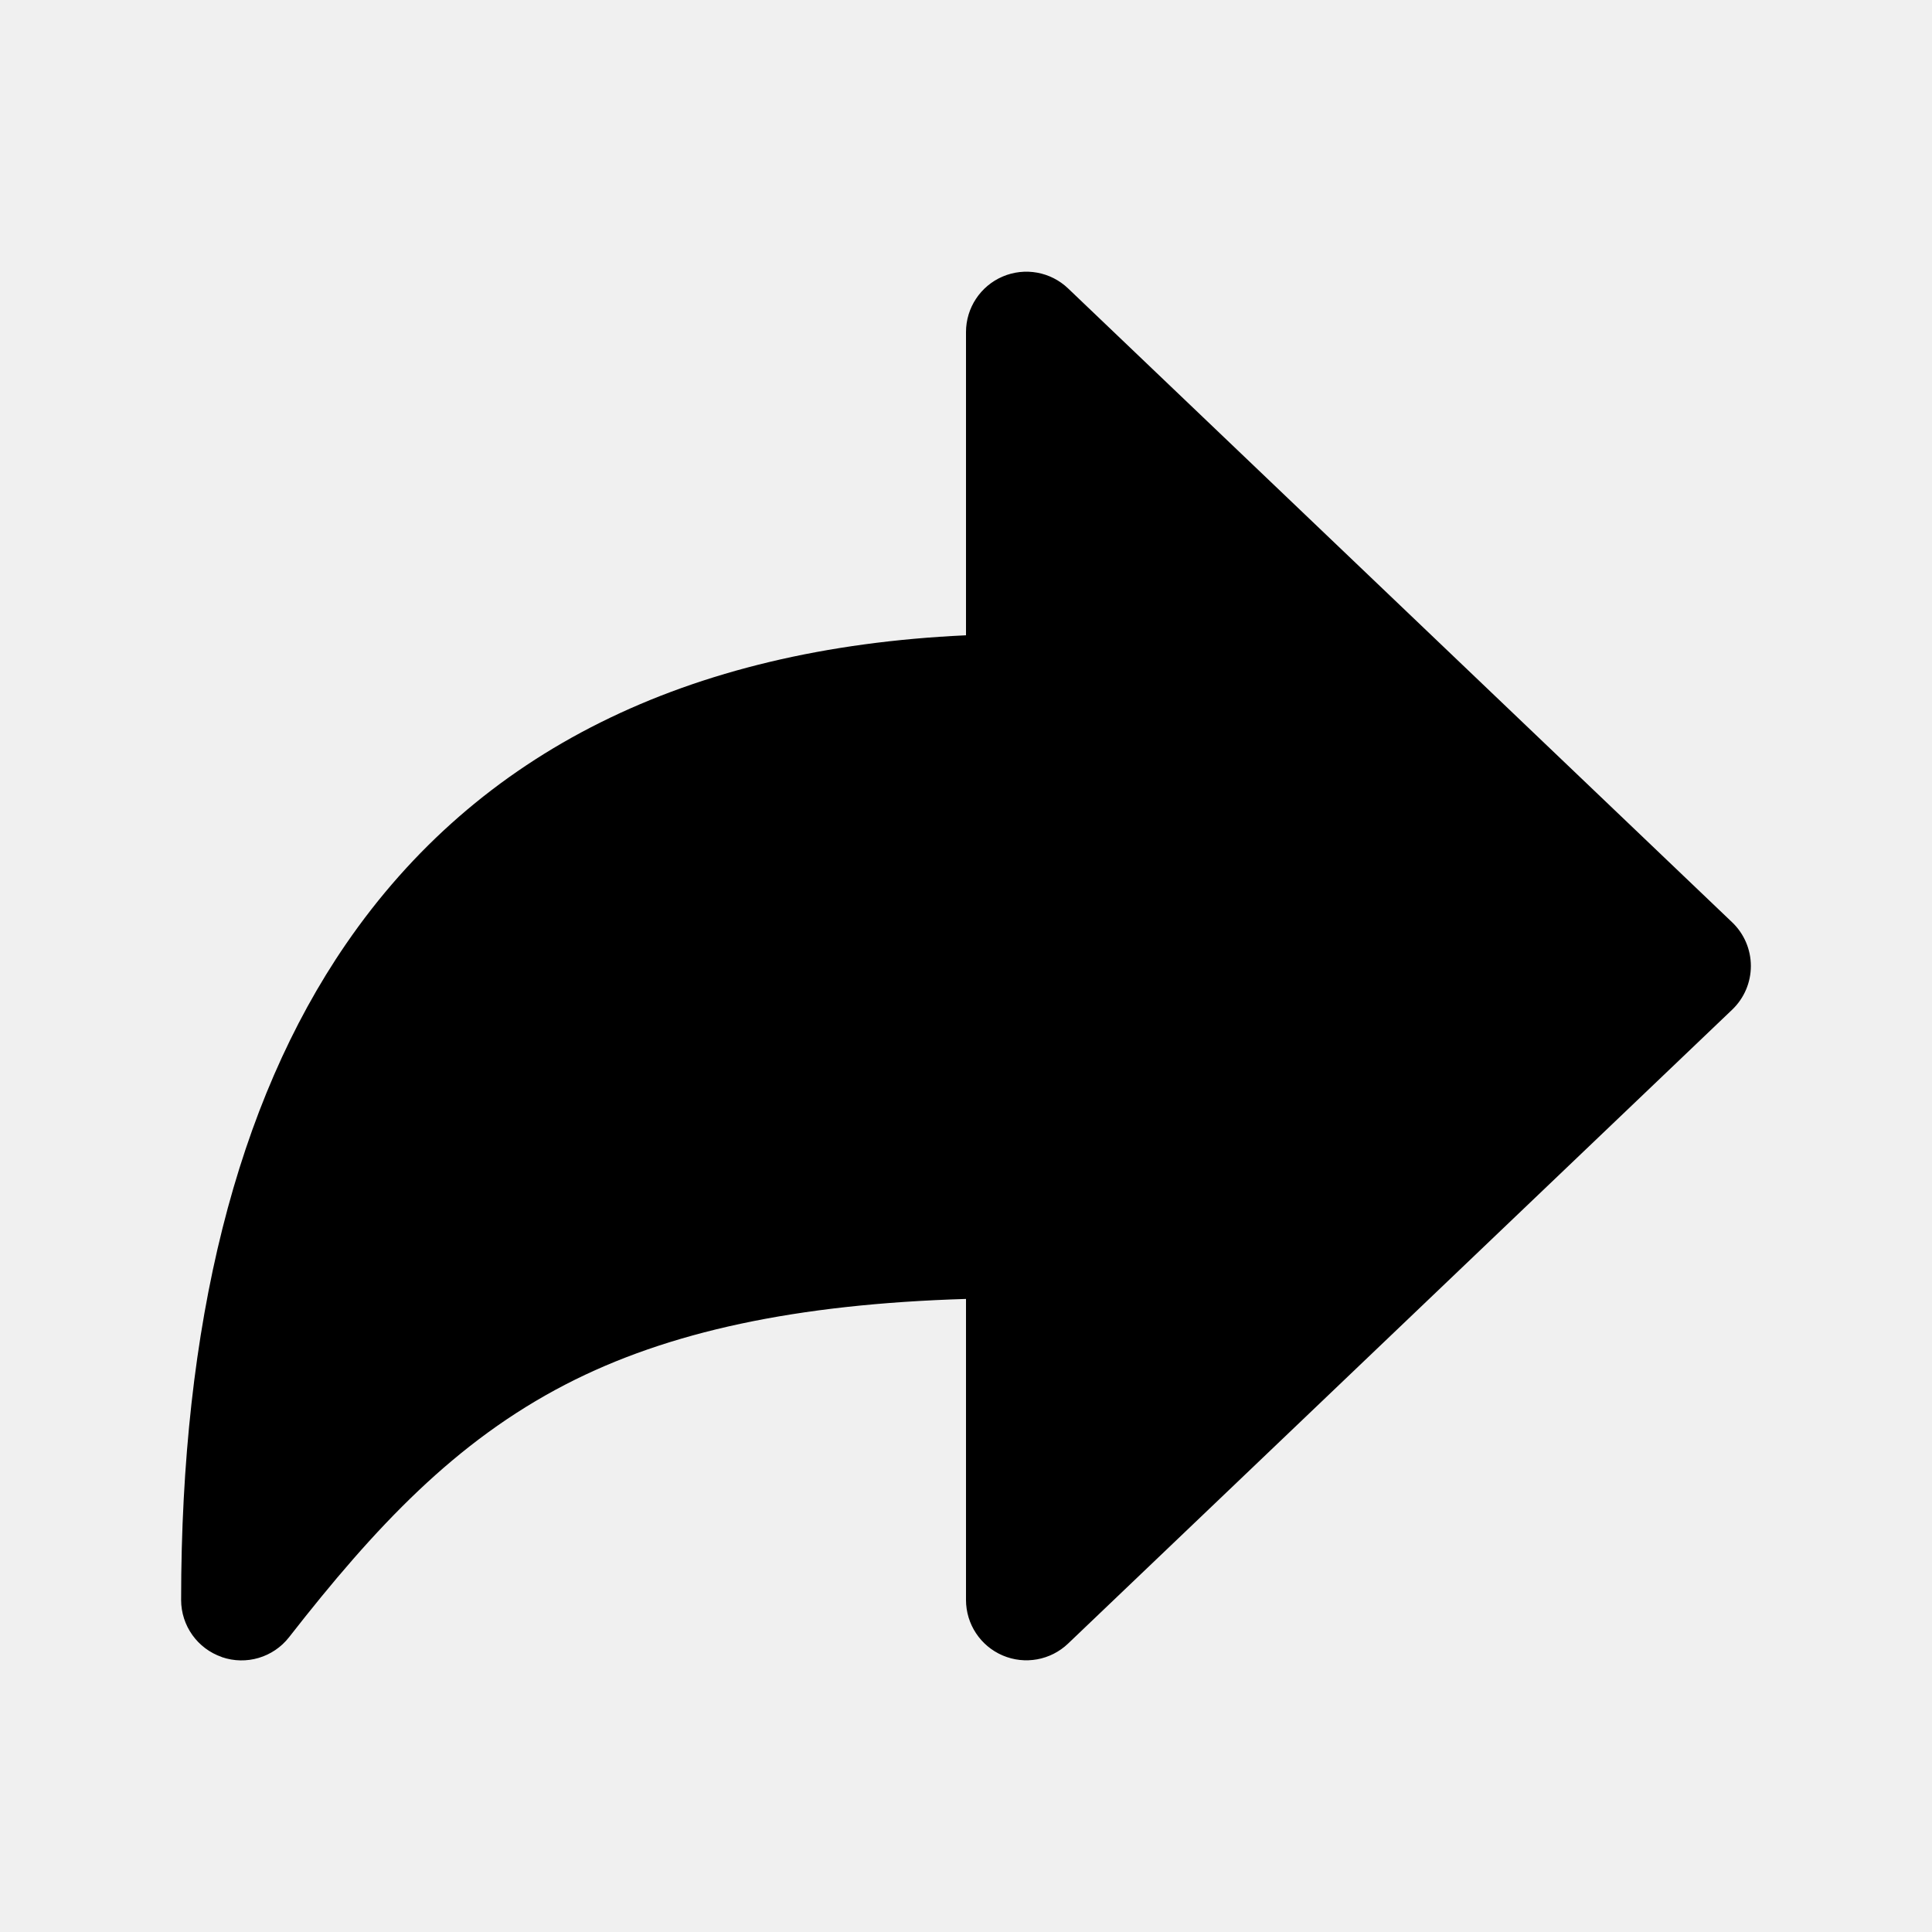
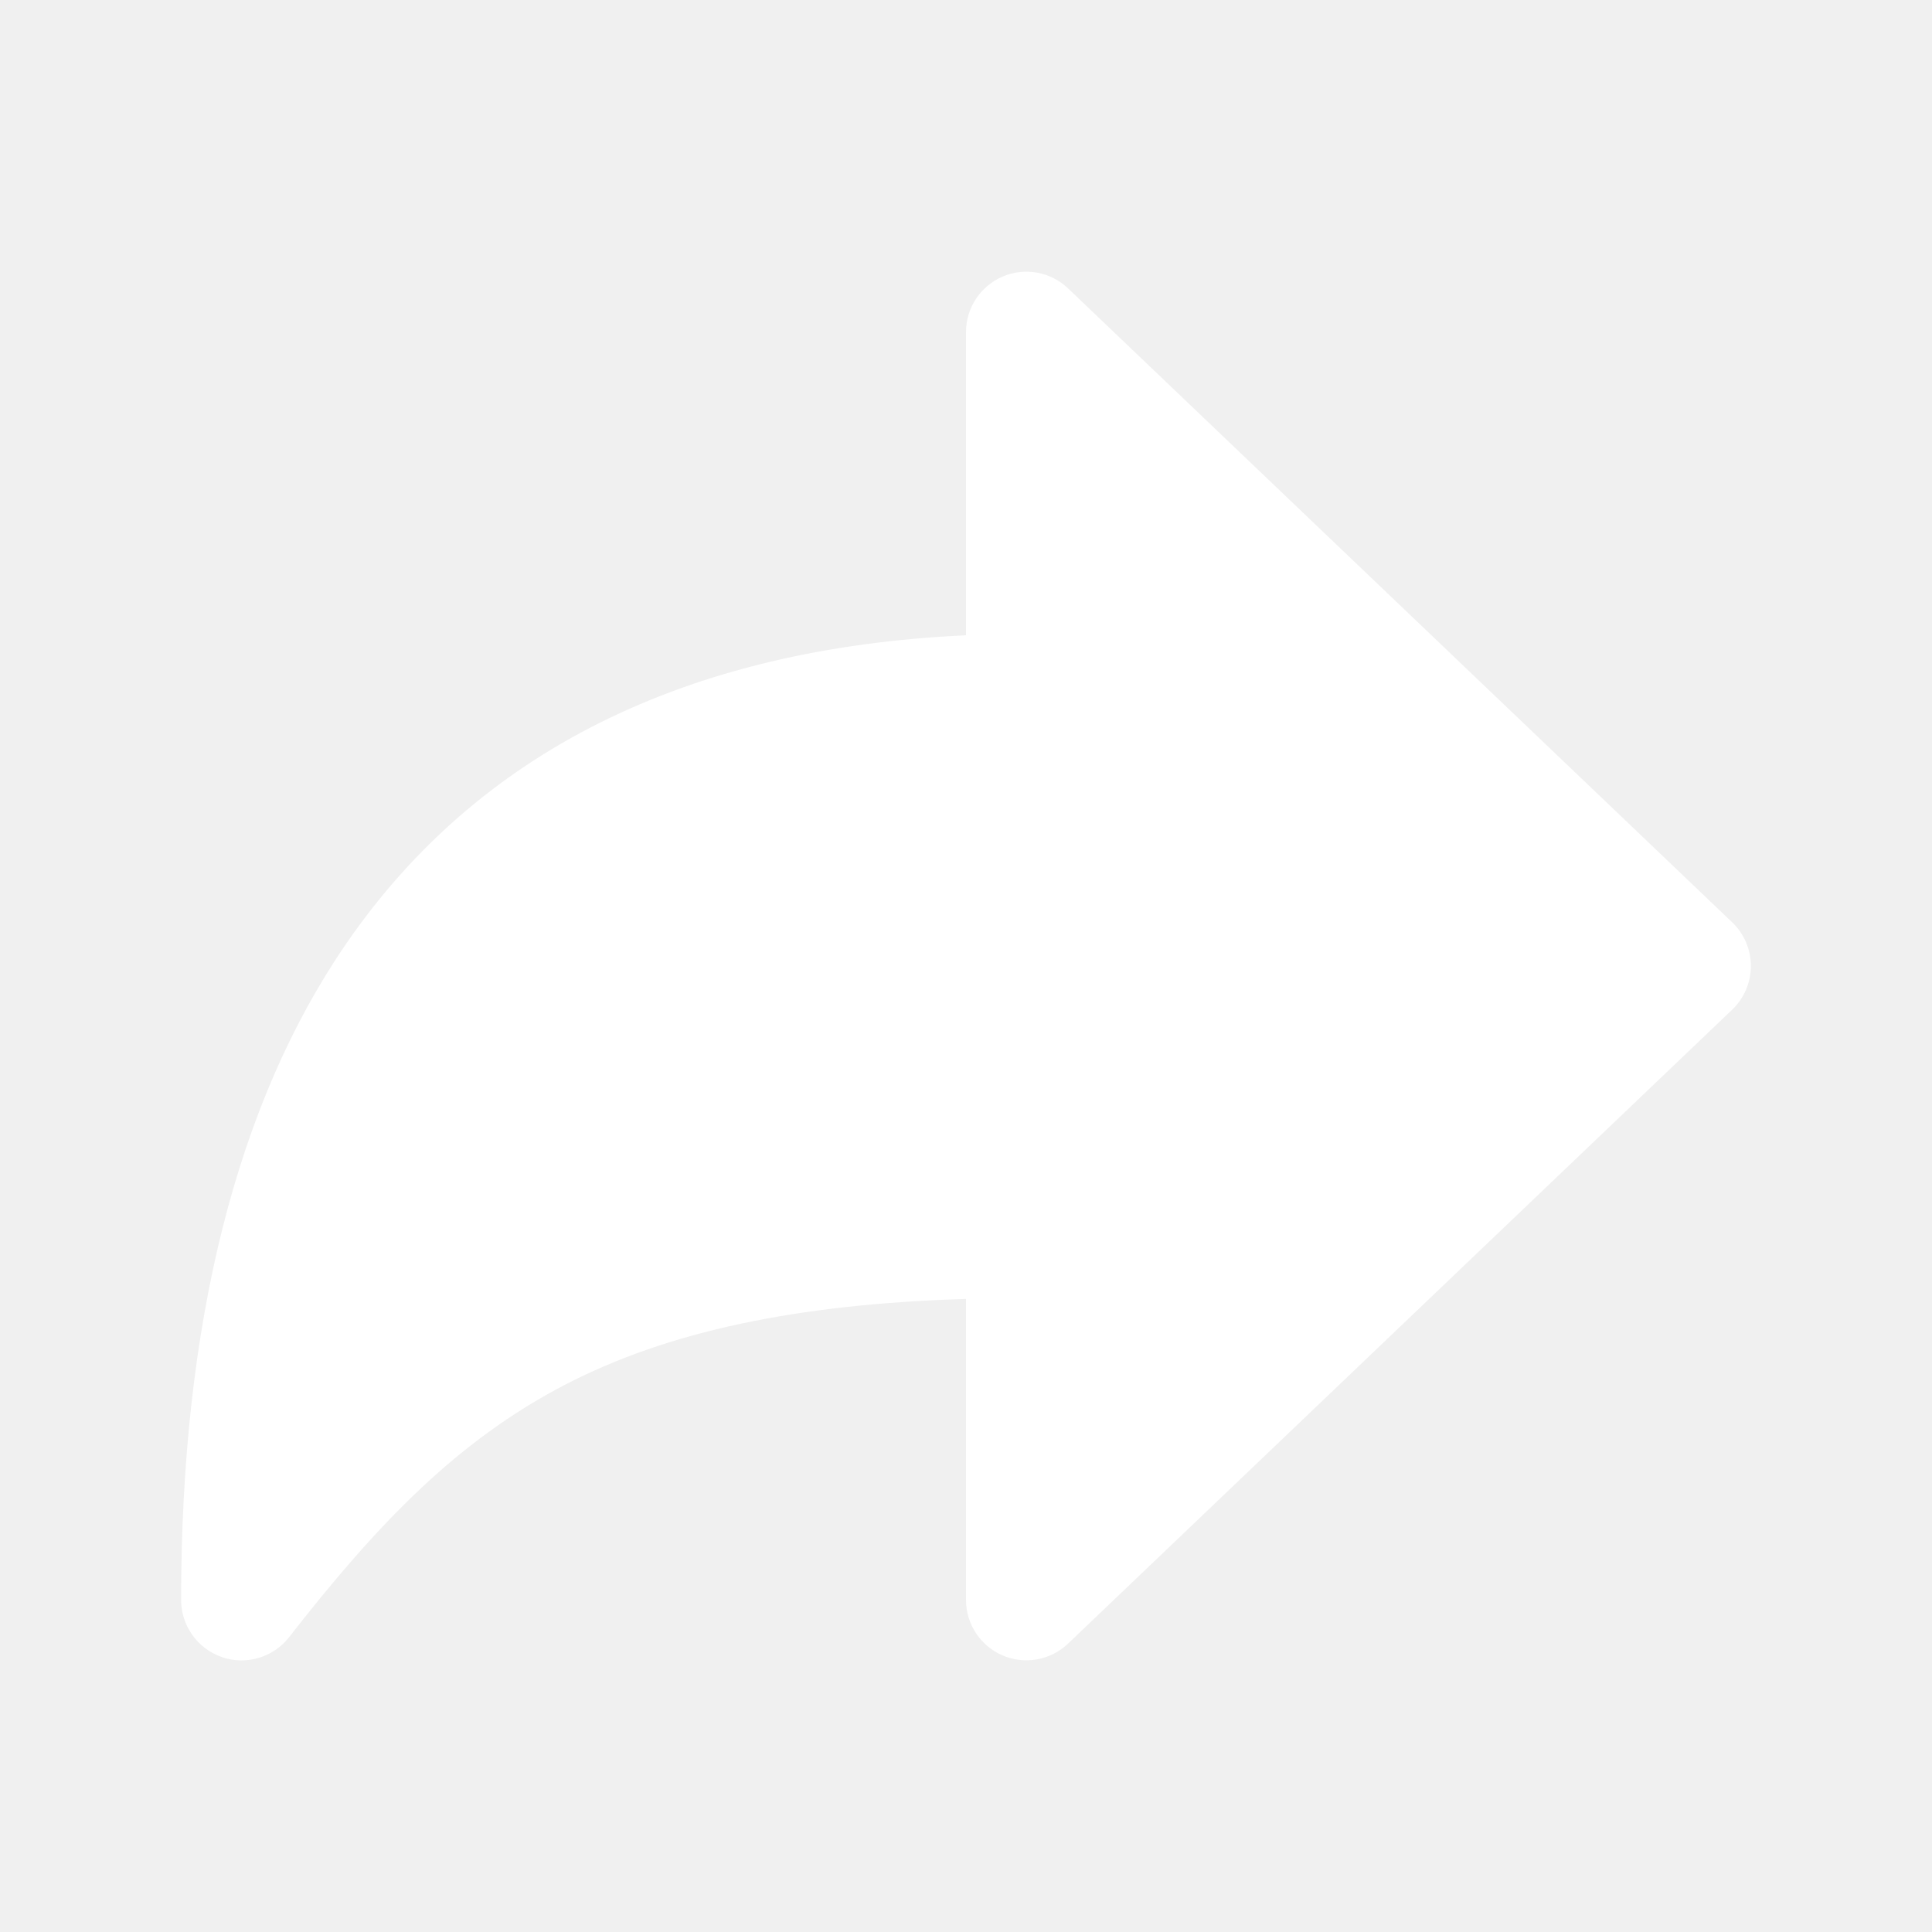
<svg xmlns="http://www.w3.org/2000/svg" class="ionicon" viewBox="0 0 512 512">
-   <path d="M58.79 439.13A16 16 0 0148 424c0-73.1 14.68-131.56 43.65-173.77 35-51 90.21-78.46 164.35-81.87V88a16 16 0 0127.05-11.57l176 168a16 16 0 010 23.14l-176 168A16 16 0 01256 424v-79.77c-45 1.36-79 8.65-106.07 22.64-29.25 15.12-50.46 37.71-73.32 67a16 16 0 01-17.82 5.28z" />
+   <path fill="white" d="M58.79 439.13A16 16 0 0148 424c0-73.1 14.68-131.56 43.65-173.77 35-51 90.21-78.46 164.35-81.87V88a16 16 0 0127.05-11.57l176 168a16 16 0 010 23.14l-176 168A16 16 0 01256 424v-79.77c-45 1.36-79 8.65-106.07 22.64-29.25 15.12-50.46 37.71-73.32 67a16 16 0 01-17.82 5.28z" />
</svg>
